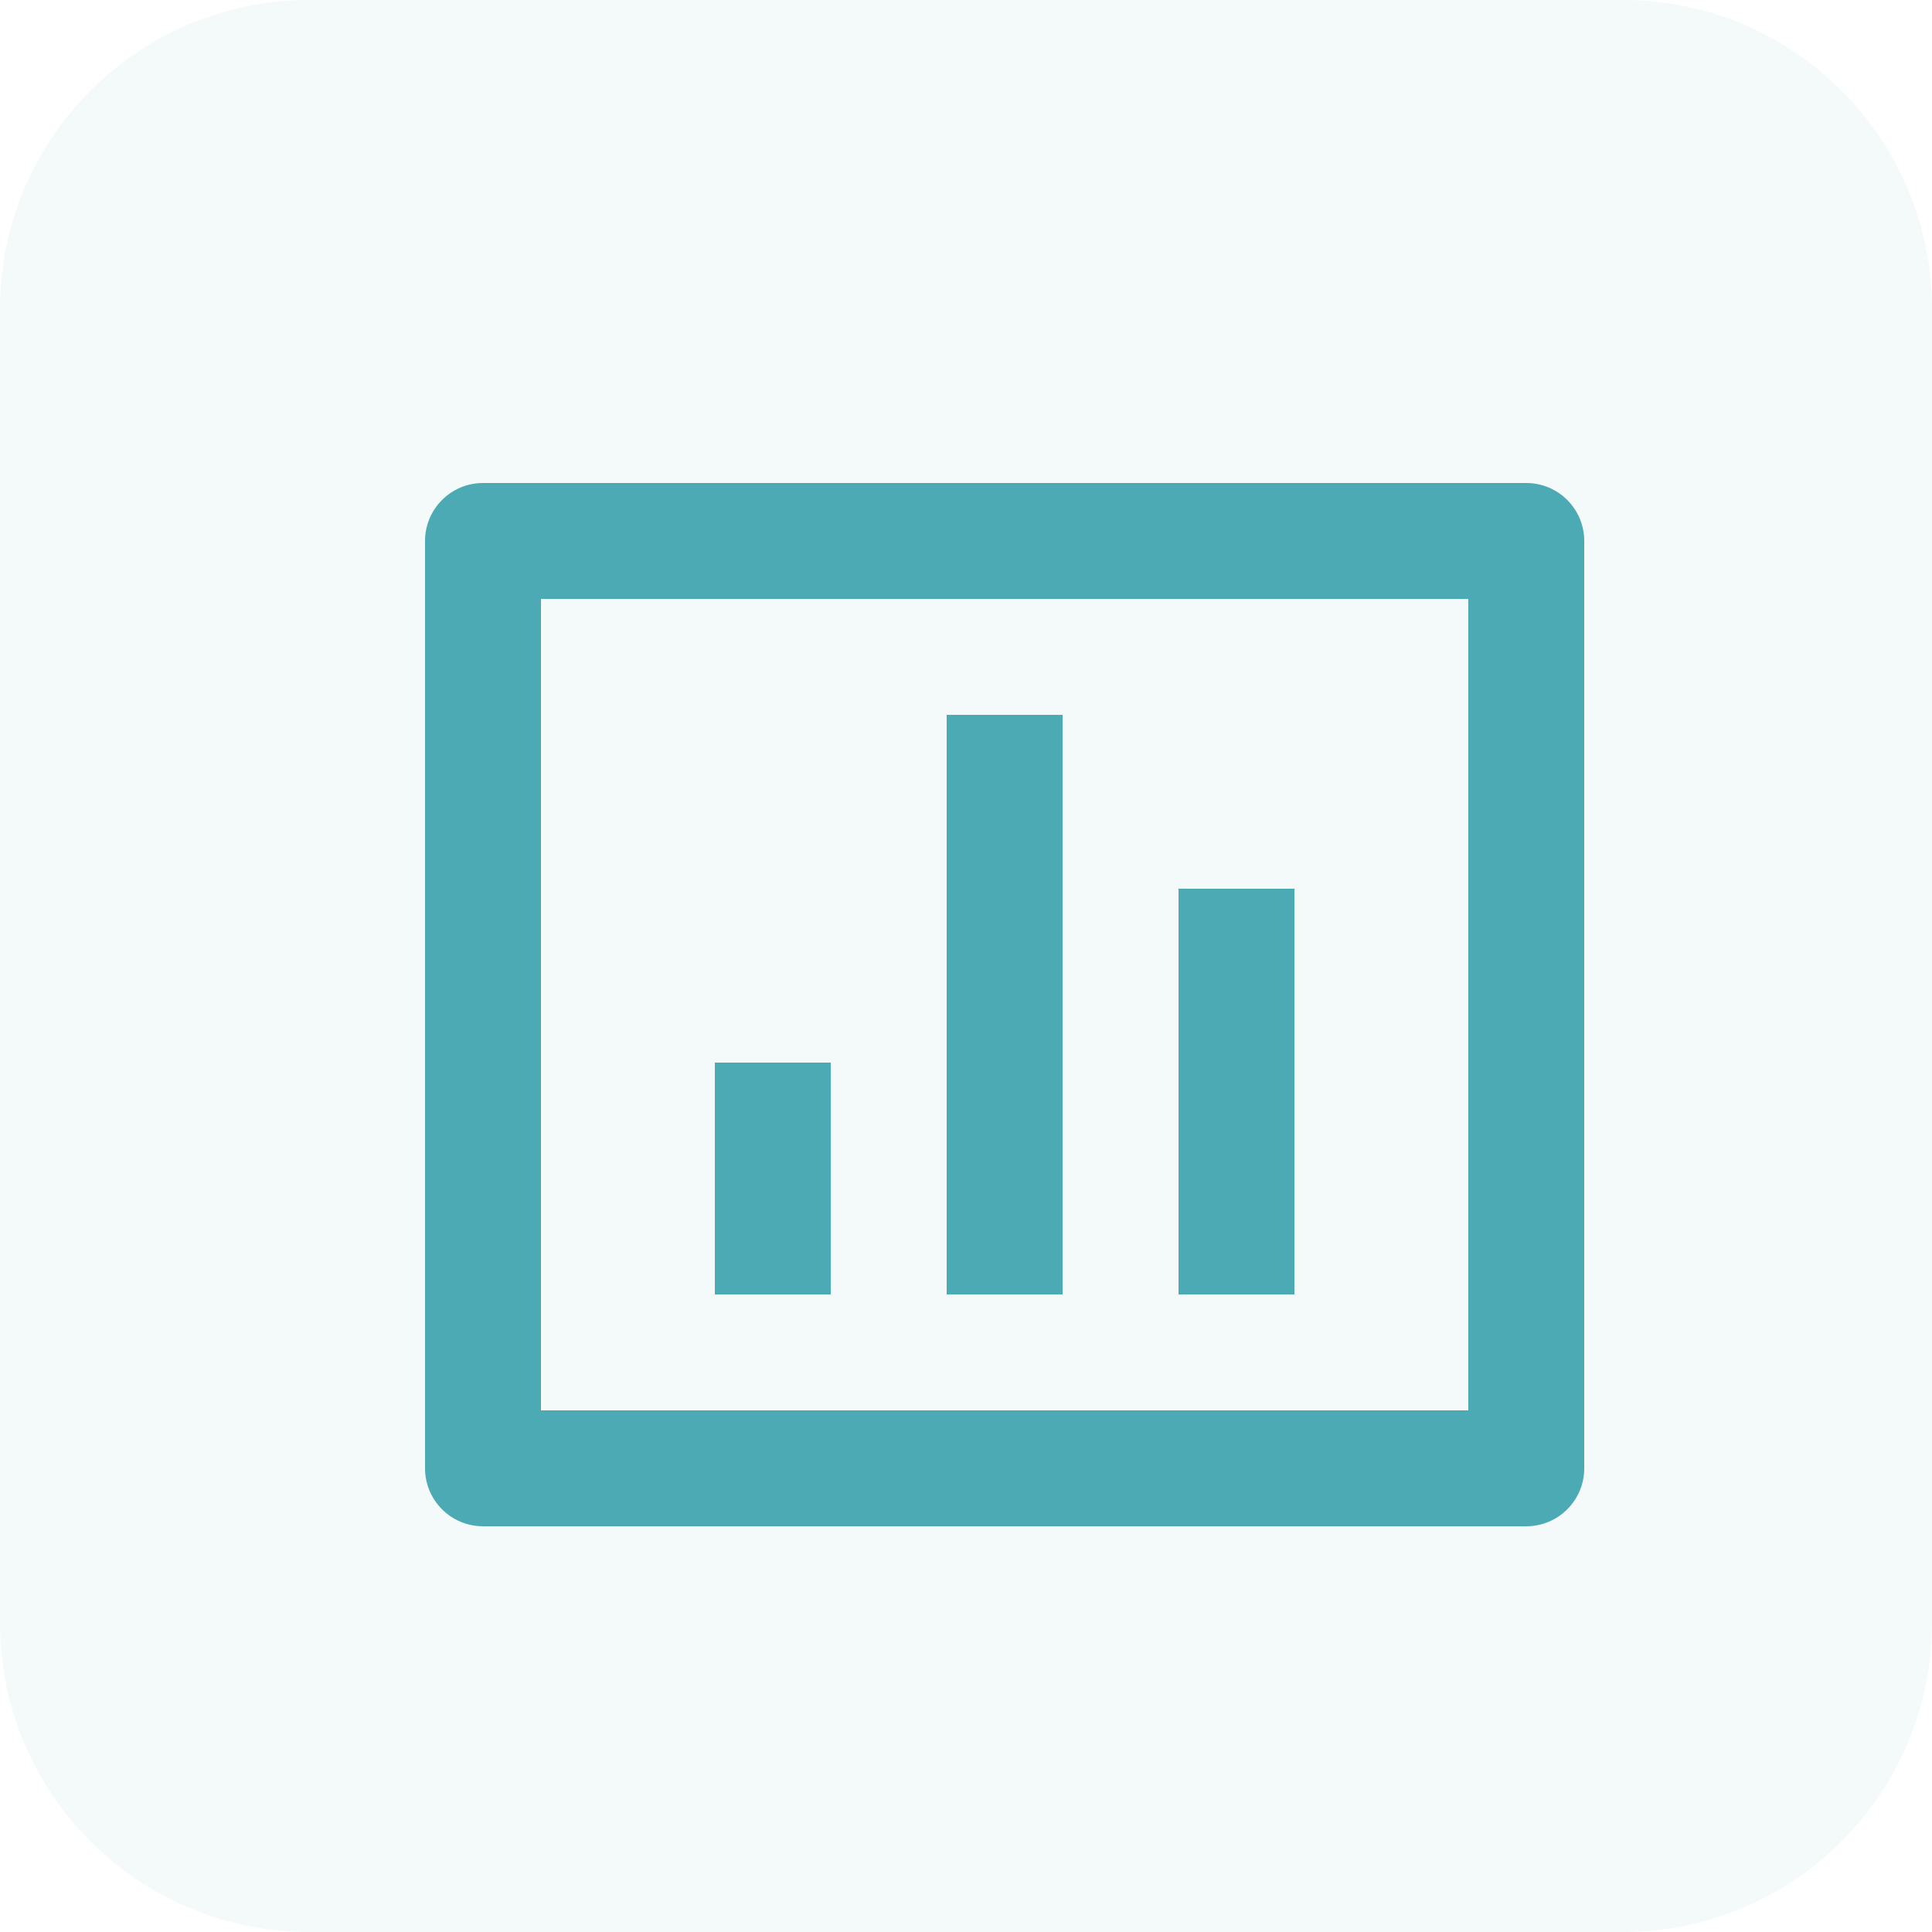
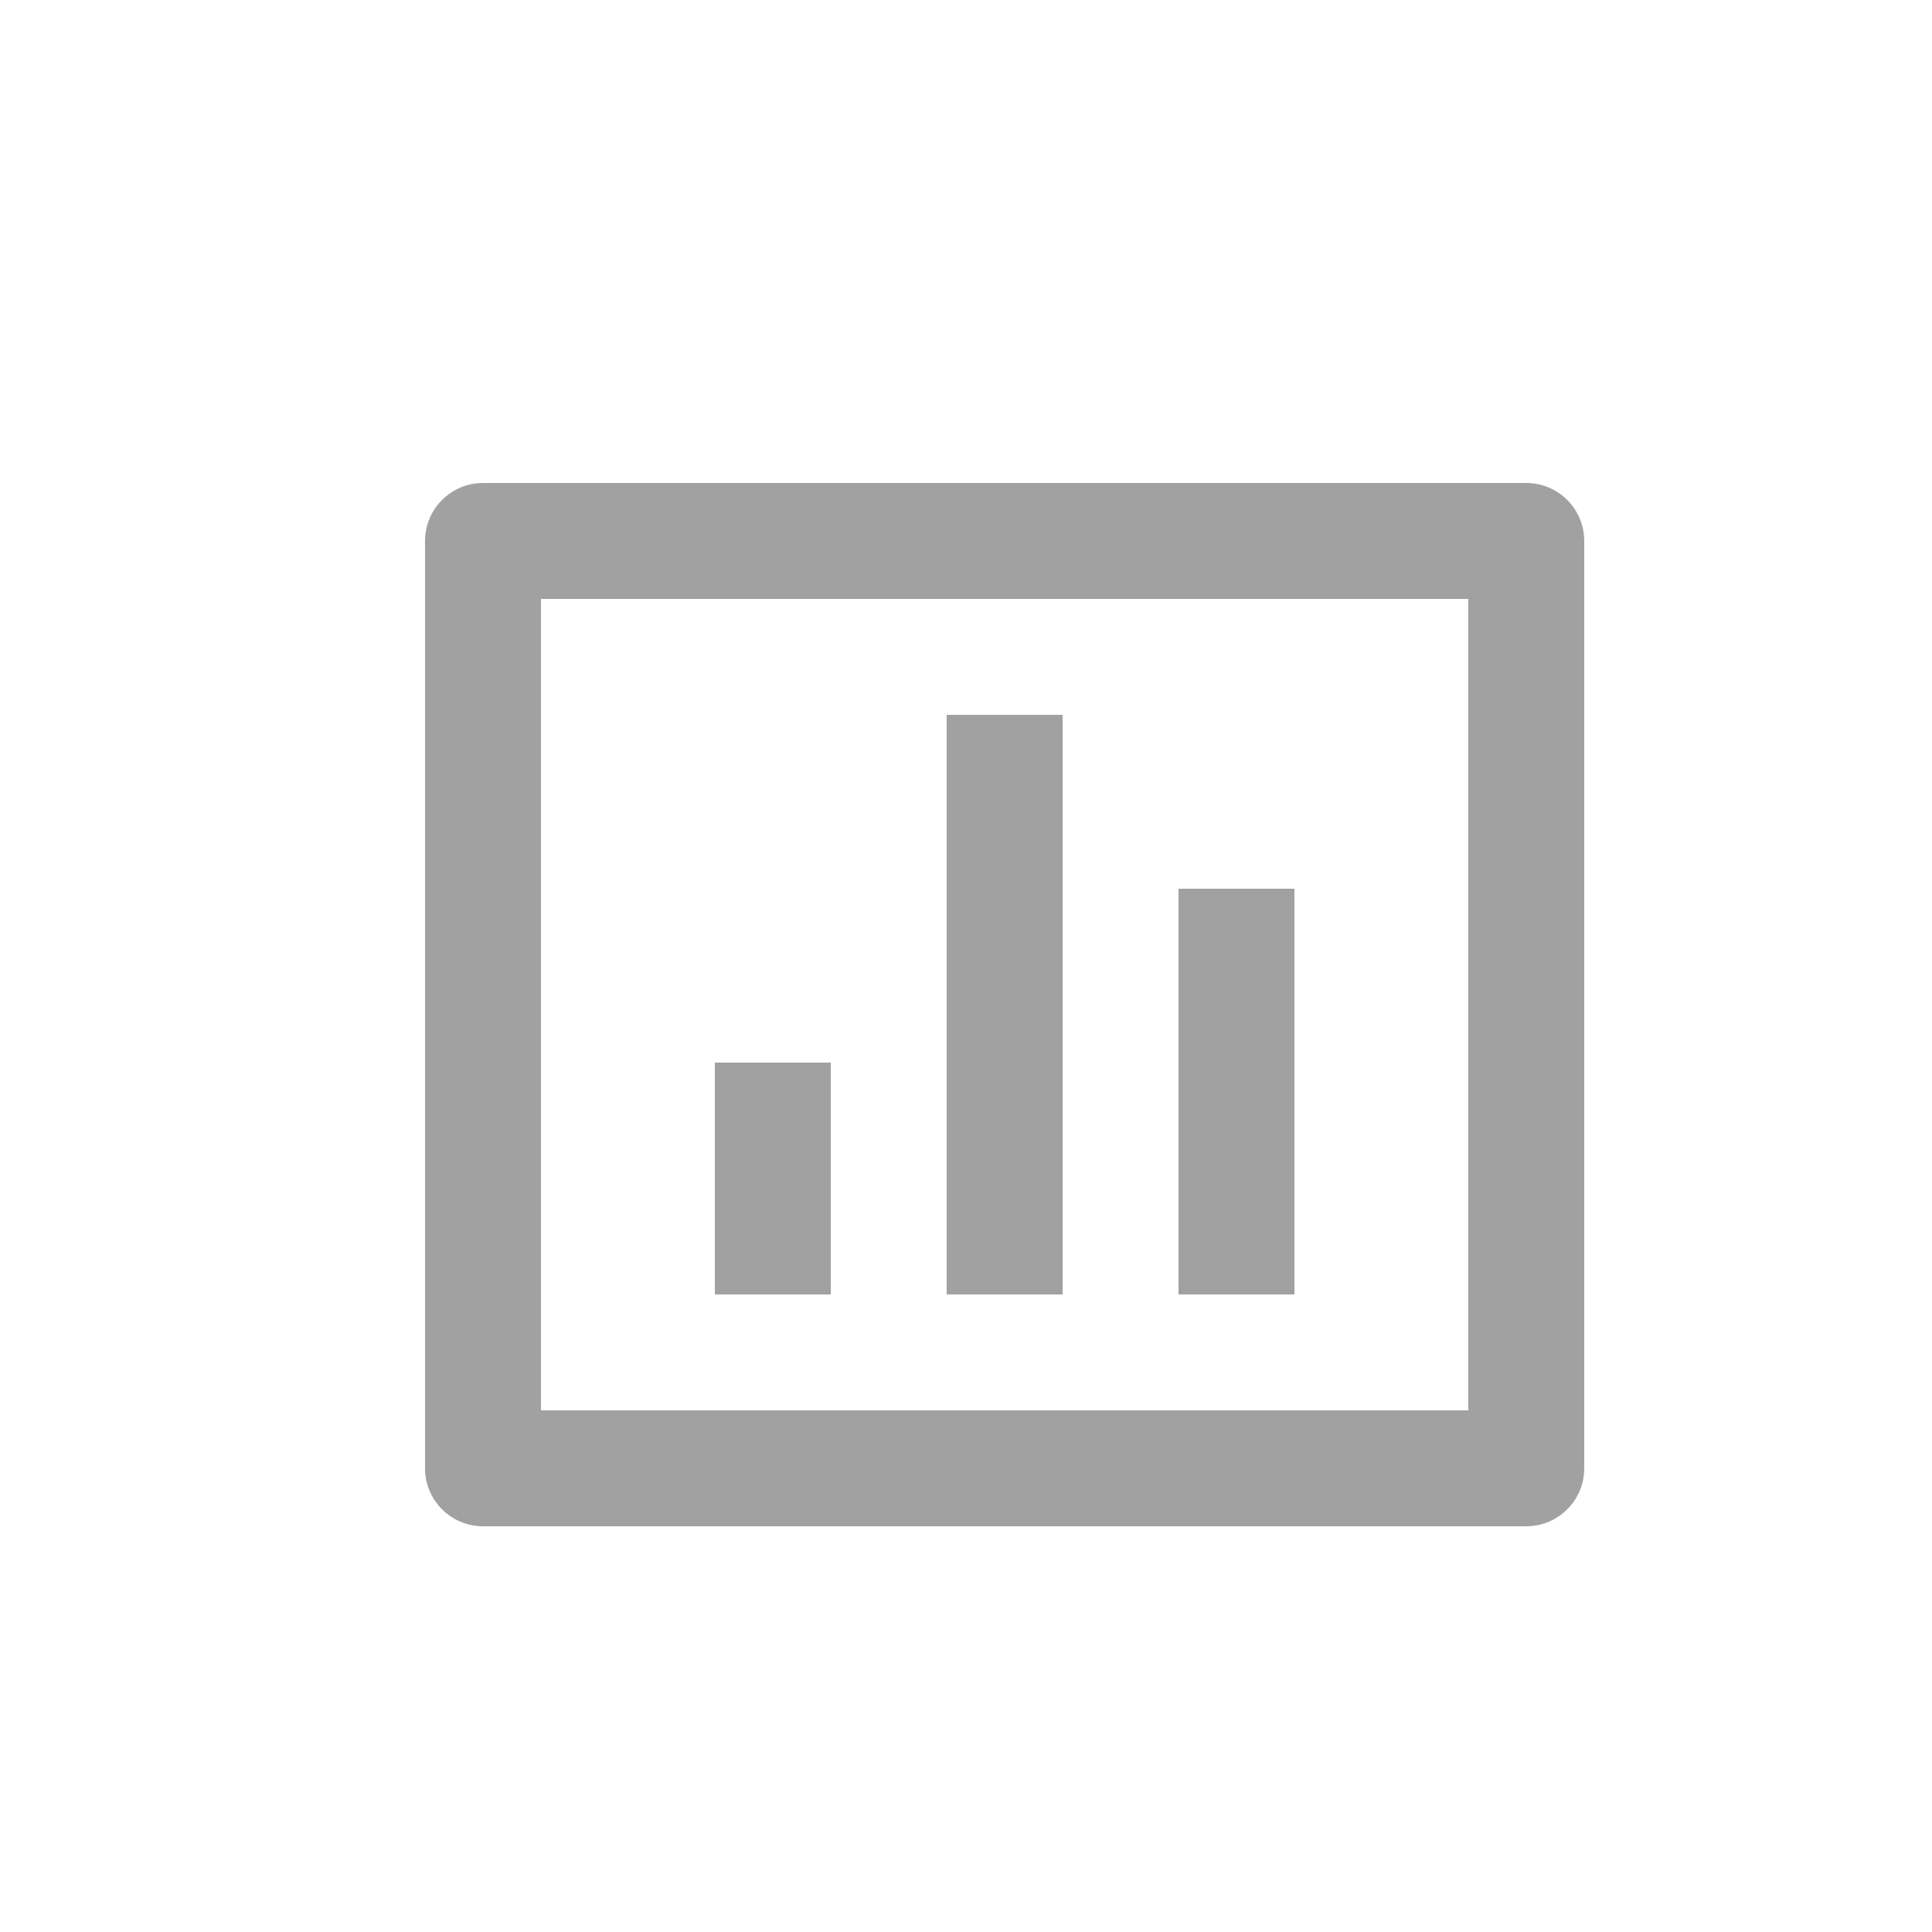
<svg xmlns="http://www.w3.org/2000/svg" width="25px" height="25px" viewBox="0 0 25 25" version="1.1">
  <g id="页面-1" stroke="none" stroke-width="1" fill="none" fill-rule="evenodd">
    <g id="数据要素加工_读取数据表备份" transform="translate(-44, -364)">
      <g id="编组-18" transform="translate(44, 364)">
-         <rect id="矩形" fill="#4CAAB4" opacity="0.063" x="0" y="0" width="25" height="25" rx="4" />
        <polygon id="路径" points="4 4 22 4 22 22 4 22" />
-         <path d="M6.25,6.25 L19.75,6.25 C20.164,6.25 20.5,6.586 20.5,7 L20.5,19 C20.5,19.414 20.164,19.75 19.75,19.75 L6.25,19.75 C5.836,19.75 5.5,19.414 5.5,19 L5.5,7 C5.5,6.586 5.836,6.25 6.25,6.25 Z M7,7.75 L7,18.25 L19,18.25 L19,7.75 L7,7.75 Z M9.25,13.75 L10.75,13.75 L10.75,16.75 L9.25,16.75 L9.25,13.75 Z M12.25,9.25 L13.75,9.25 L13.75,16.75 L12.25,16.75 L12.25,9.25 Z M15.25,11.5 L16.75,11.5 L16.75,16.75 L15.25,16.75 L15.25,11.5 Z" id="形状" fill="#4CAAB4" fill-rule="nonzero" />
+         <path d="M6.25,6.25 L19.75,6.25 C20.164,6.25 20.5,6.586 20.5,7 L20.5,19 C20.5,19.414 20.164,19.75 19.75,19.75 L6.25,19.75 C5.836,19.75 5.5,19.414 5.5,19 L5.5,7 C5.5,6.586 5.836,6.25 6.25,6.25 Z M7,7.75 L7,18.25 L19,18.25 L19,7.75 L7,7.75 Z M9.25,13.75 L10.75,13.75 L10.75,16.75 L9.25,16.75 L9.25,13.75 Z M12.25,9.25 L13.75,9.25 L13.75,16.75 L12.25,16.75 L12.25,9.25 Z M15.25,11.5 L16.75,11.5 L16.75,16.75 L15.25,16.75 L15.25,11.5 Z" id="形状" fill="#A1A1A1" fill-rule="nonzero" />
      </g>
    </g>
  </g>
</svg>
